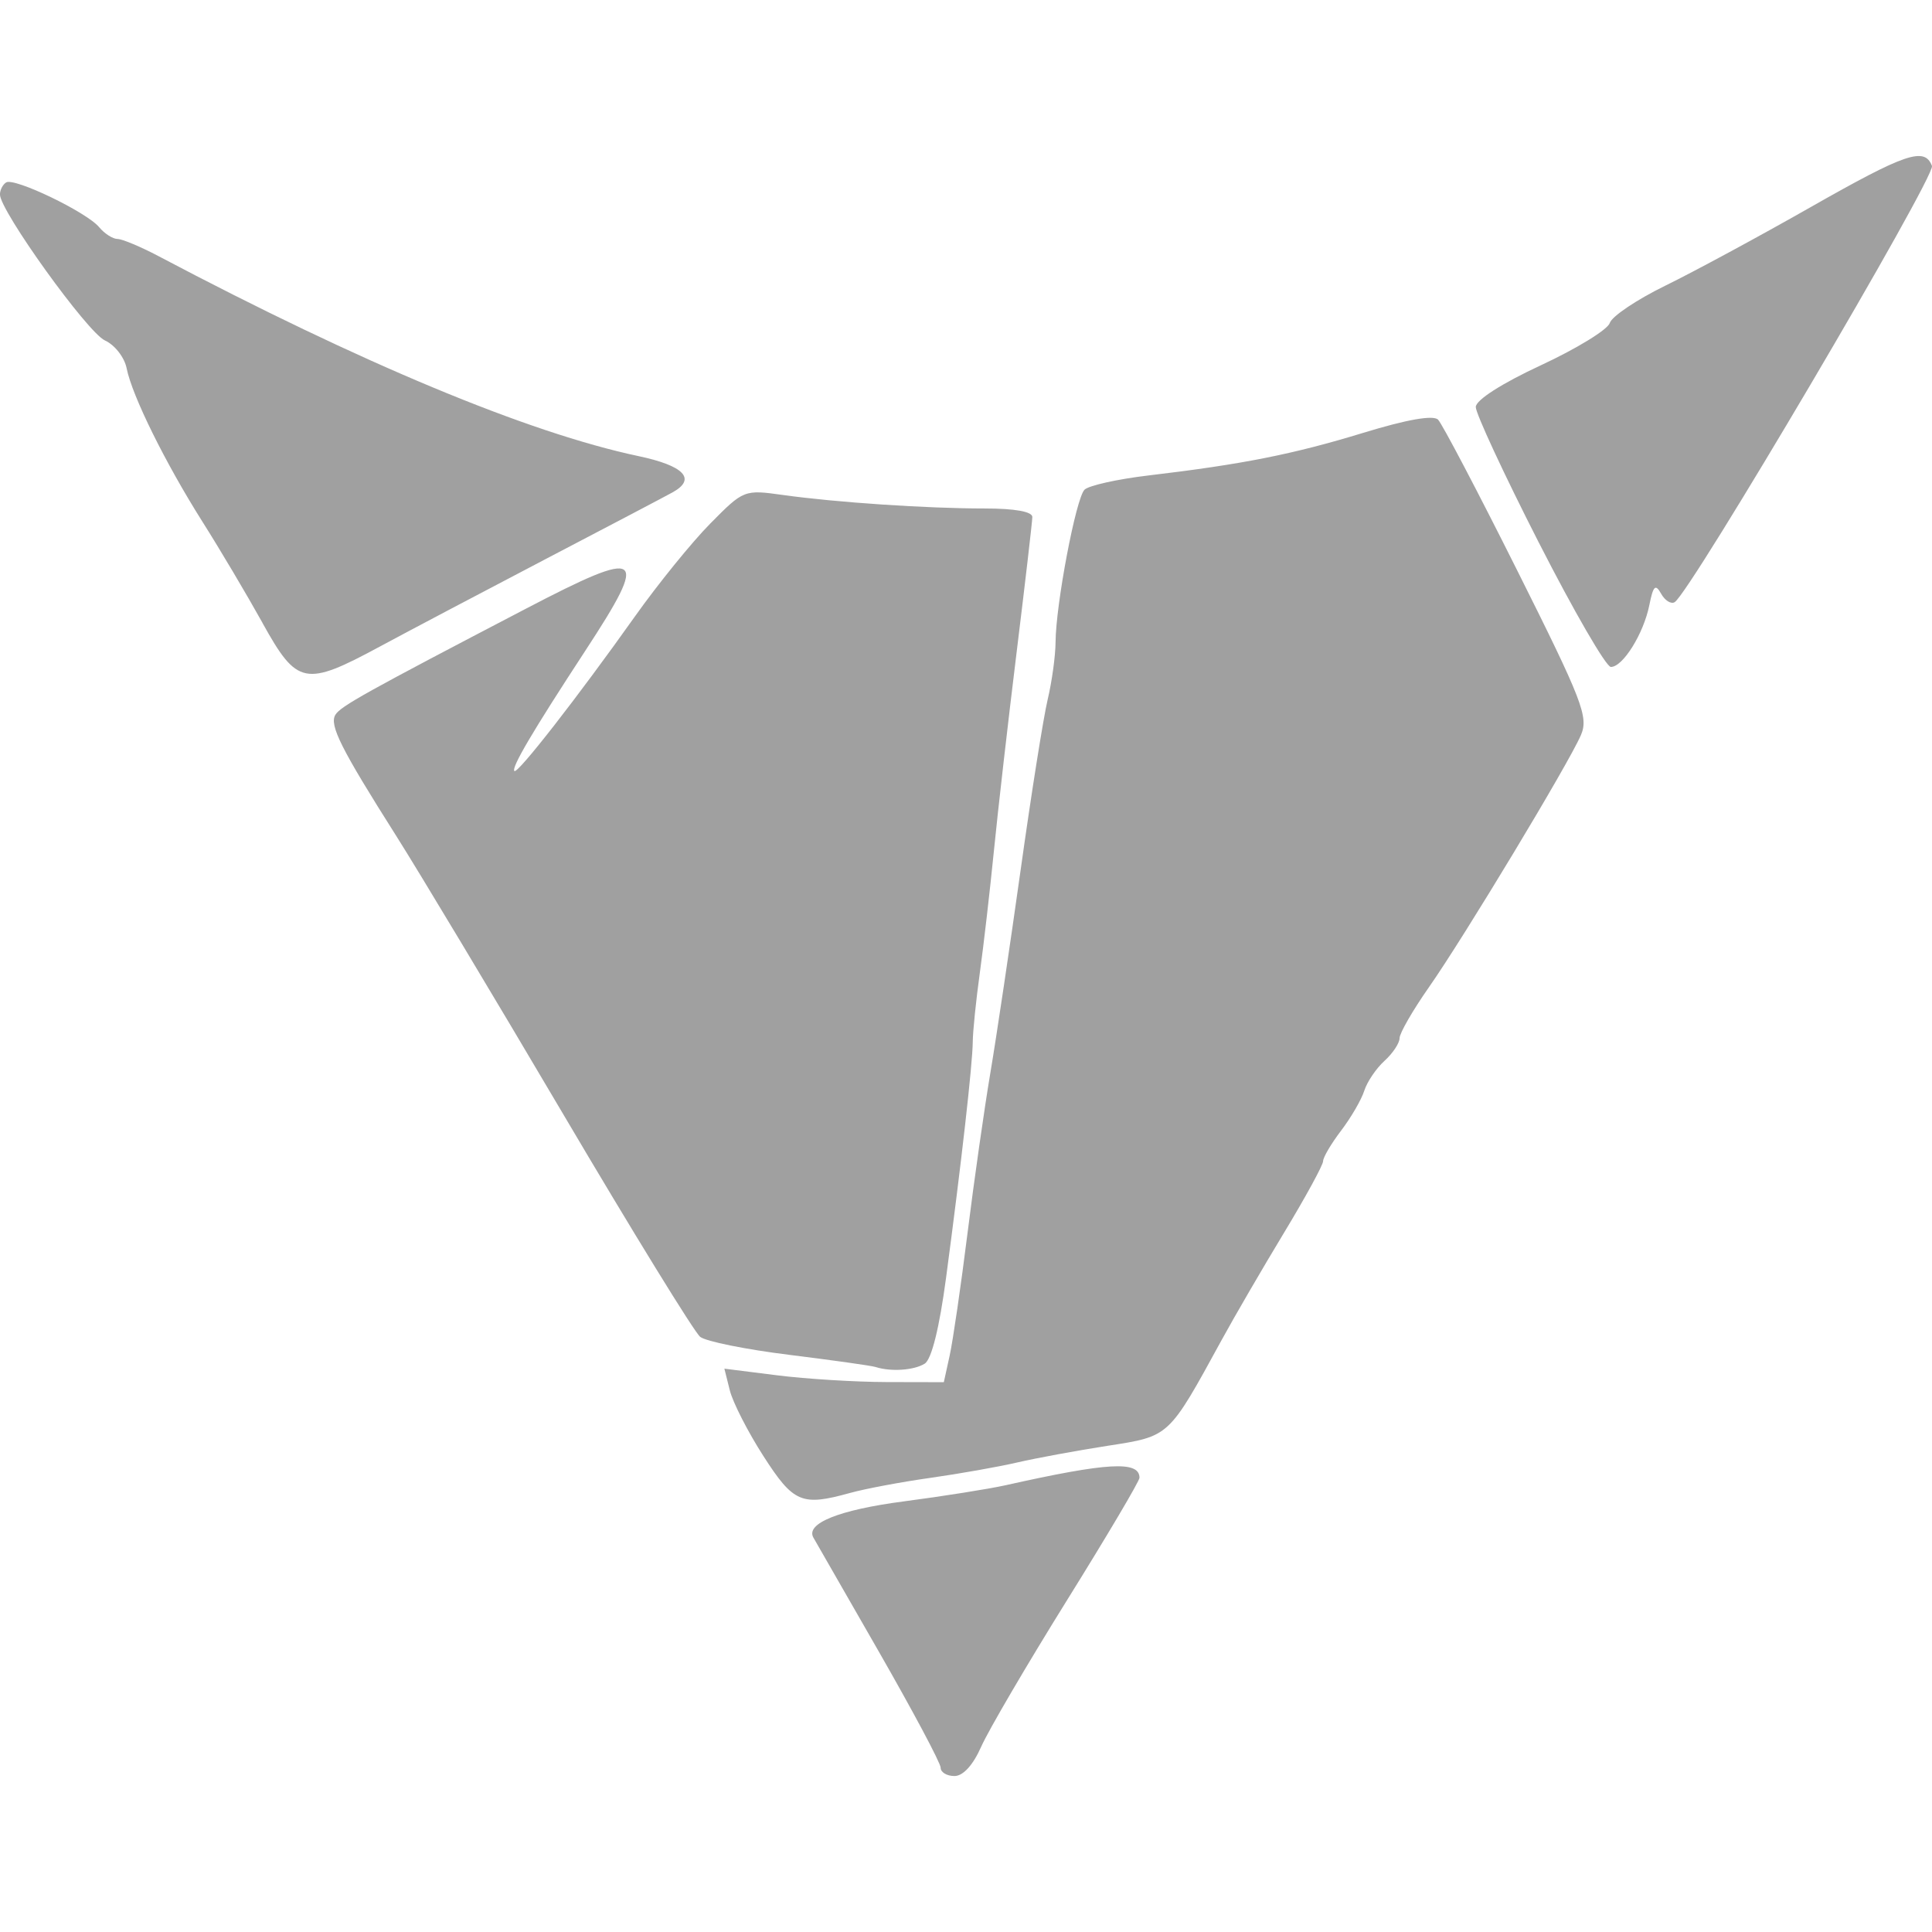
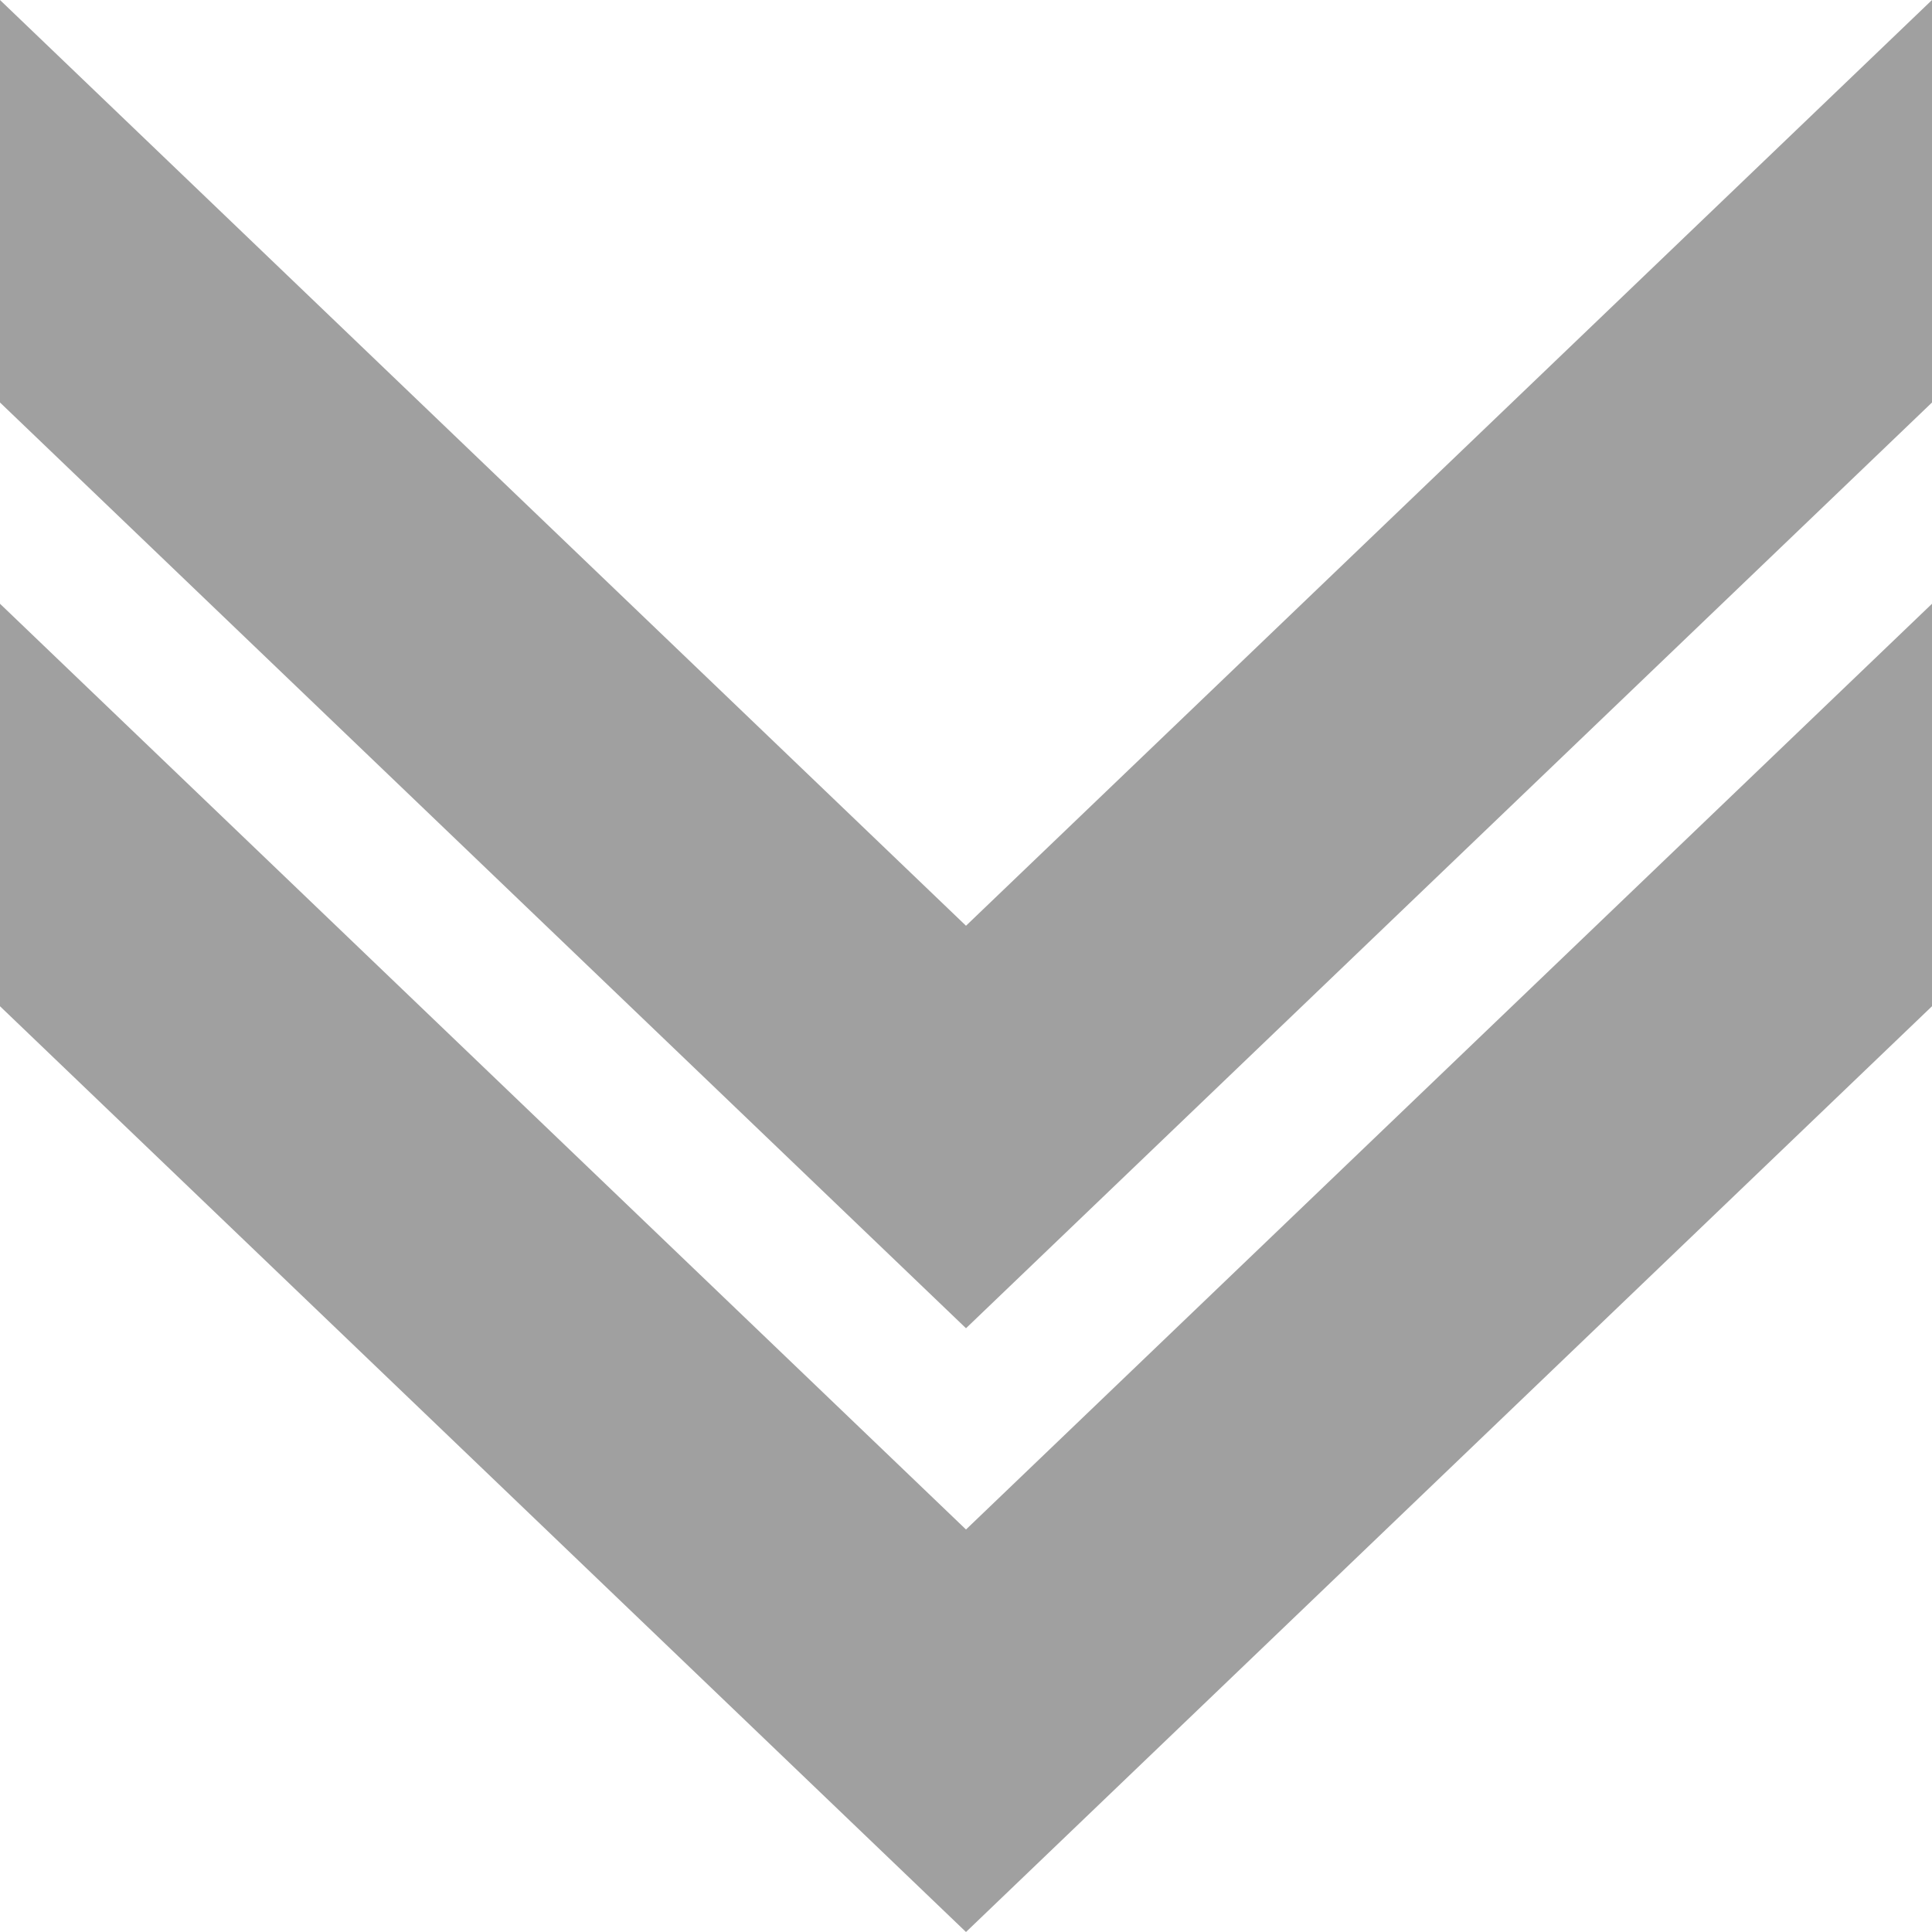
<svg xmlns="http://www.w3.org/2000/svg" height="48" width="48">
-   <path d="m23.37 43.917c0-.114-.695-1.417-1.544-2.897s-1.577-2.748-1.617-2.818c-.201-.353.639-.69 2.242-.9.976-.128 2.116-.309 2.534-.402 2.536-.568 3.325-.612 3.325-.185 0 .083-.811 1.453-1.803 3.046-.991 1.593-1.948 3.226-2.127 3.63-.204.462-.451.734-.667.734-.189 0-.343-.093-.343-.206zm-4.403-7.741c-.384-.597-.759-1.331-.834-1.629l-.136-.543 1.309.165c.72.091 1.947.166 2.726.168l1.417.003.146-.665c.08-.366.28-1.734.443-3.04.163-1.306.419-3.102.569-3.99.15-.888.487-3.154.751-5.035.263-1.881.565-3.785.671-4.23.106-.446.194-1.087.196-1.425.006-.94.506-3.575.719-3.788.104-.104.818-.263 1.586-.354 2.335-.276 3.6-.527 5.345-1.061 1.078-.33 1.734-.445 1.853-.326.101.101.99 1.794 1.974 3.761 1.613 3.223 1.769 3.625 1.576 4.075-.3.7-2.901 5.015-3.777 6.266-.401.572-.729 1.142-.729 1.265s-.169.377-.375.564c-.206.187-.432.521-.502.742-.07.221-.329.667-.575.99-.246.323-.448.665-.448.76-0.0.095-.439.899-.976 1.787s-1.232 2.084-1.545 2.657c-1.327 2.426-1.286 2.387-2.829 2.627-.767.119-1.78.306-2.25.415-.47.109-1.443.281-2.162.383-.719.101-1.617.27-1.995.375-1.196.332-1.401.245-2.146-.914zm2.788-2.213c-.104-.033-1.07-.169-2.144-.302-1.075-.133-2.072-.334-2.215-.447-.143-.113-1.673-2.6-3.399-5.526-1.726-2.926-3.594-6.038-4.15-6.916-1.378-2.175-1.671-2.759-1.514-3.014.132-.213.752-.558 4.735-2.636 2.914-1.52 3.077-1.405 1.478 1.039-1.316 2.012-1.847 2.913-1.766 2.995.079.079 1.566-1.83 2.991-3.836.575-.81 1.42-1.852 1.878-2.315.827-.837.84-.842 1.805-.707 1.312.184 3.563.335 5.01.335.752-0 1.186.078 1.184.213-.002.117-.177 1.624-.389 3.348-.212 1.724-.467 3.947-.565 4.94-.099.993-.257 2.361-.351 3.04-.094.679-.173 1.449-.175 1.71-.004.544-.281 2.998-.663 5.86-.166 1.246-.36 2.027-.53 2.135-.262.166-.839.206-1.218.085zm-15.23-18.482c-.392-.705-1.064-1.838-1.494-2.517-.925-1.464-1.75-3.132-1.885-3.815-.053-.269-.296-.581-.54-.691-.433-.197-2.607-3.221-2.607-3.626 0-.113.07-.248.154-.3.204-.126 2.001.739 2.31 1.112.133.16.338.292.456.293.118.001.577.193 1.02.427 5.037 2.661 9.183 4.388 11.924 4.968 1.132.239 1.444.566.855.896-.157.088-1.567.829-3.135 1.648-1.567.819-3.434 1.804-4.148 2.189-1.857 1.001-2.052.962-2.911-.583zm31.707-1.999c-.865-1.696-1.57-3.213-1.567-3.371.003-.173.648-.586 1.62-1.037.888-.413 1.658-.885 1.71-1.05.052-.165.672-.581 1.378-.926.705-.345 2.322-1.218 3.593-1.941 2.381-1.354 2.85-1.514 3.033-1.035.098.256-6 10.596-6.392 10.838-.09.056-.242-.039-.337-.209-.141-.252-.196-.2-.292.28-.142.712-.66 1.543-.957 1.539-.119-.002-.923-1.391-1.788-3.087z" fill="#a0a0a0" />
+   <path d="m0 0v10l24 23 24-23v-10l-24 23-24-23v10" fill="#a0a0a0" />
+   <path d="m0 15v10l24 23 24-23v-10l-24 23-24-23v10" fill="#a0a0a0" />
</svg>
